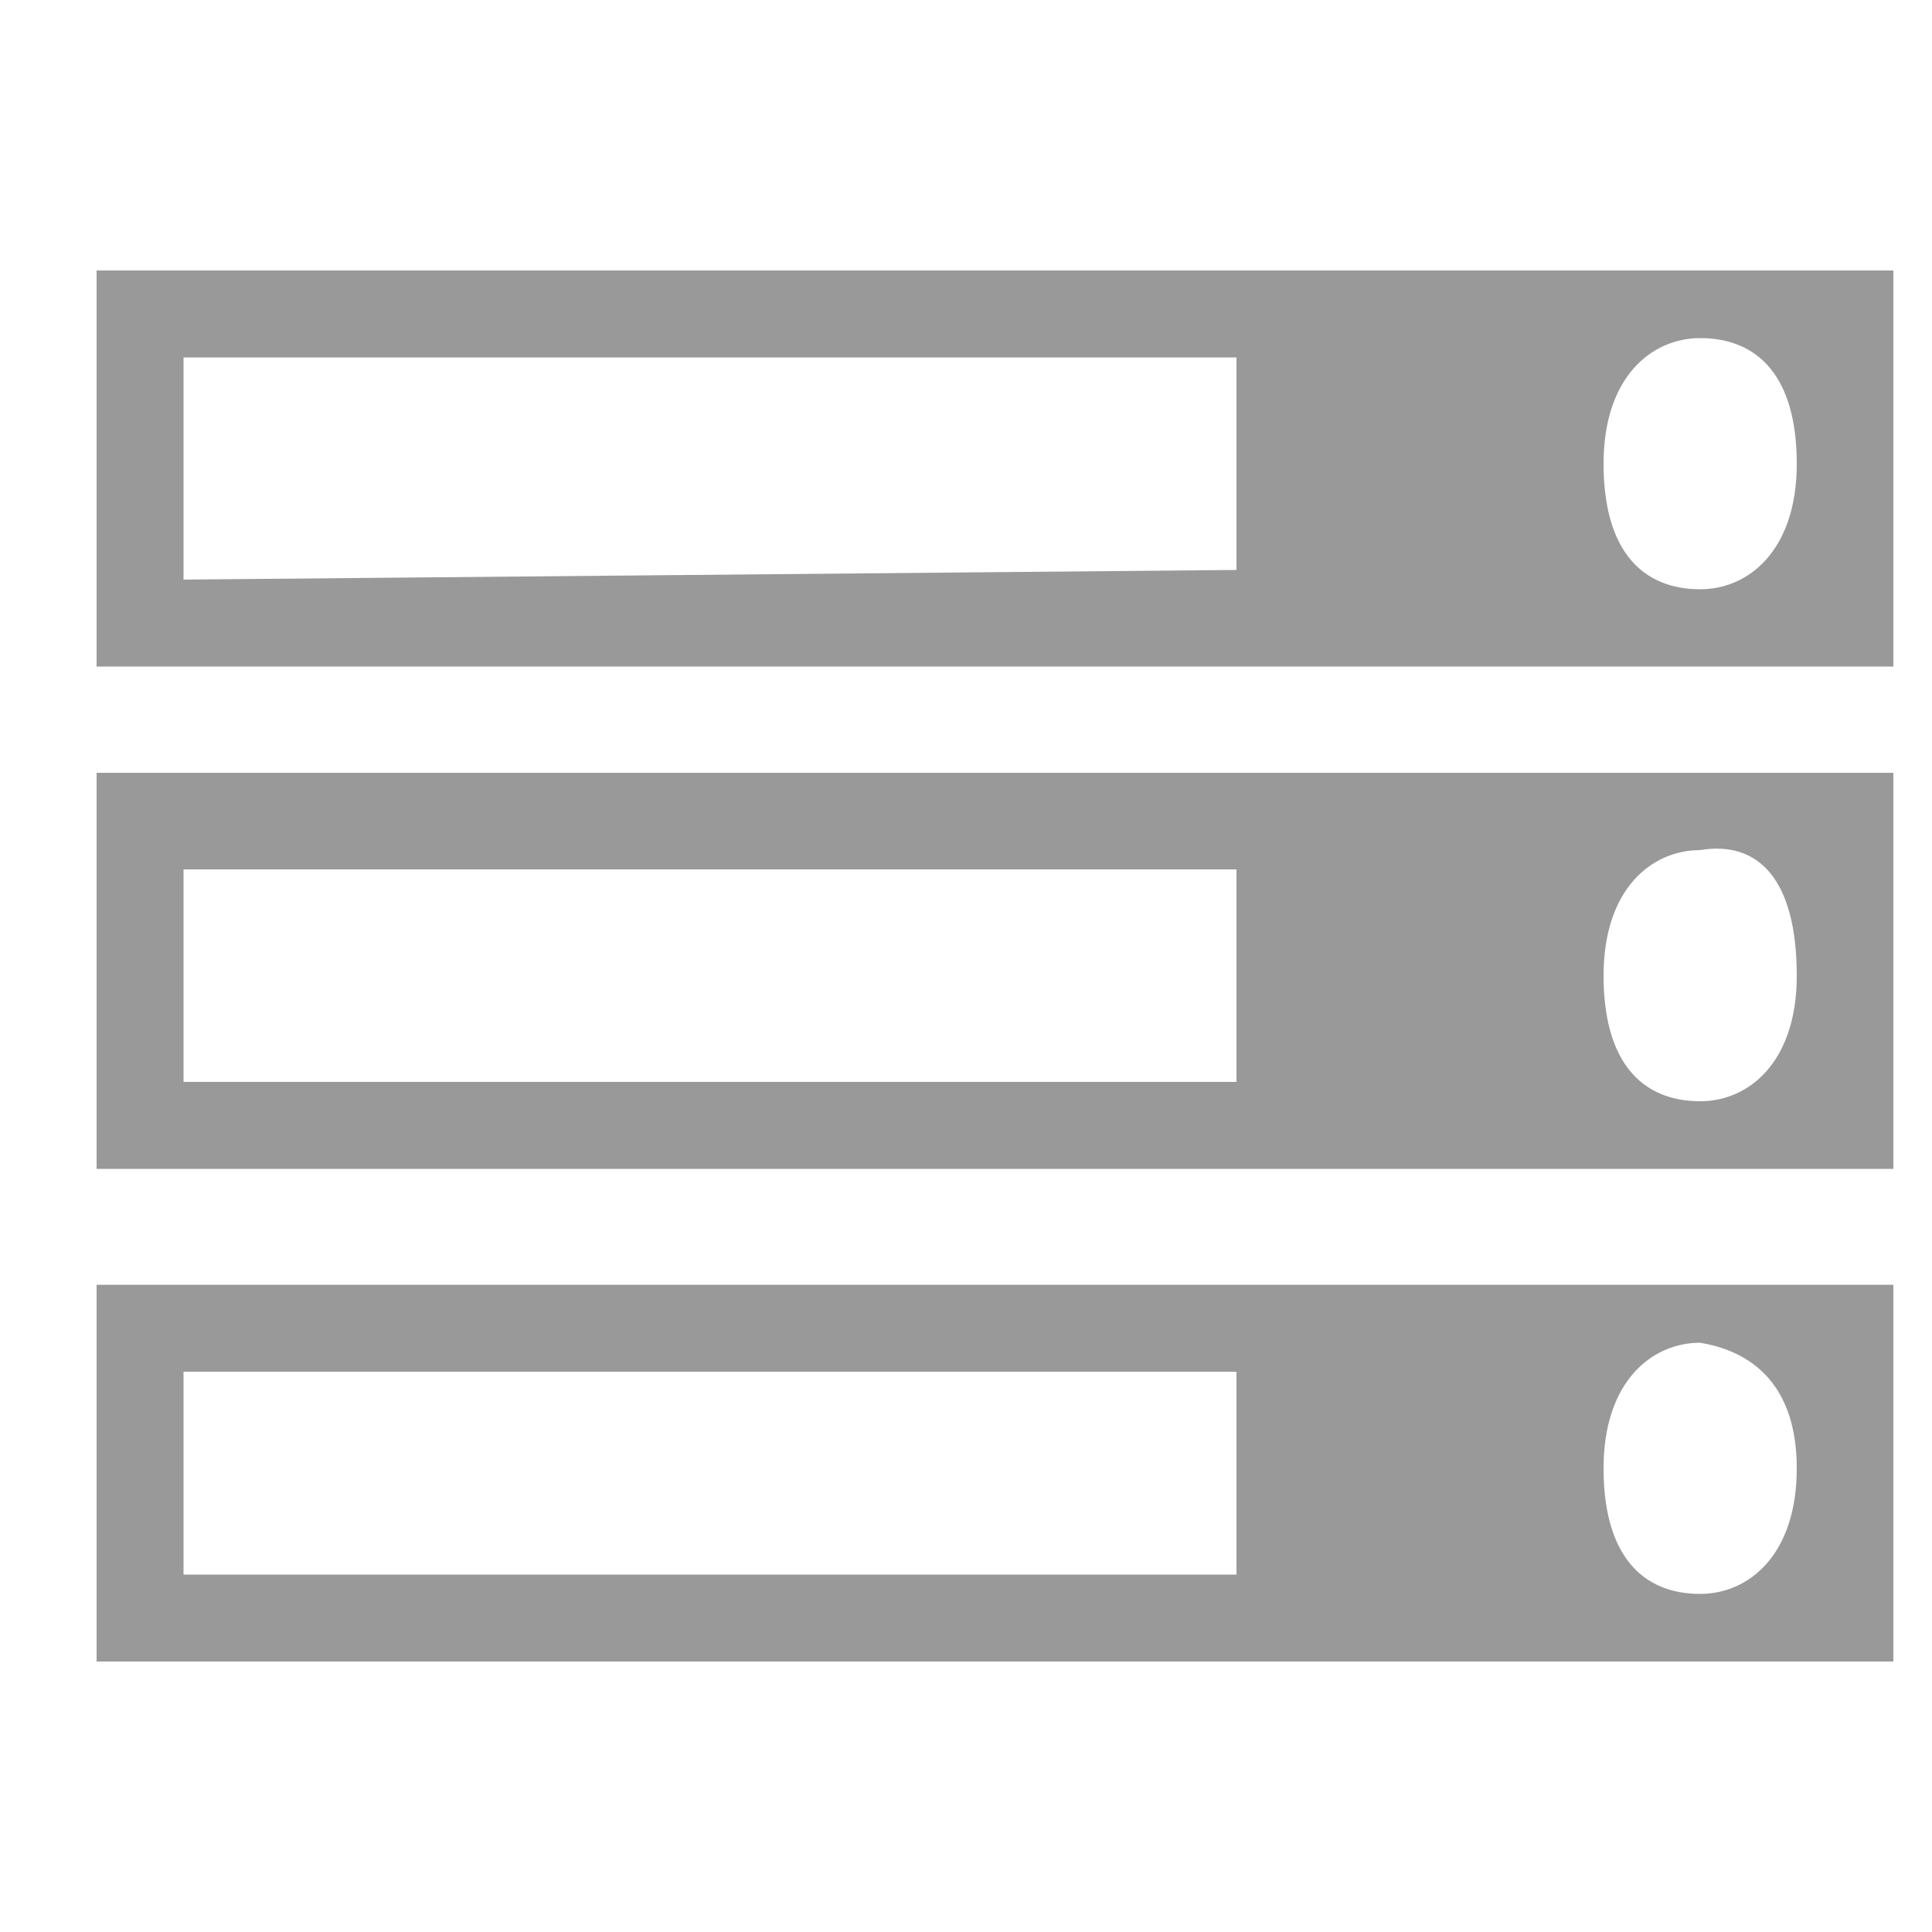
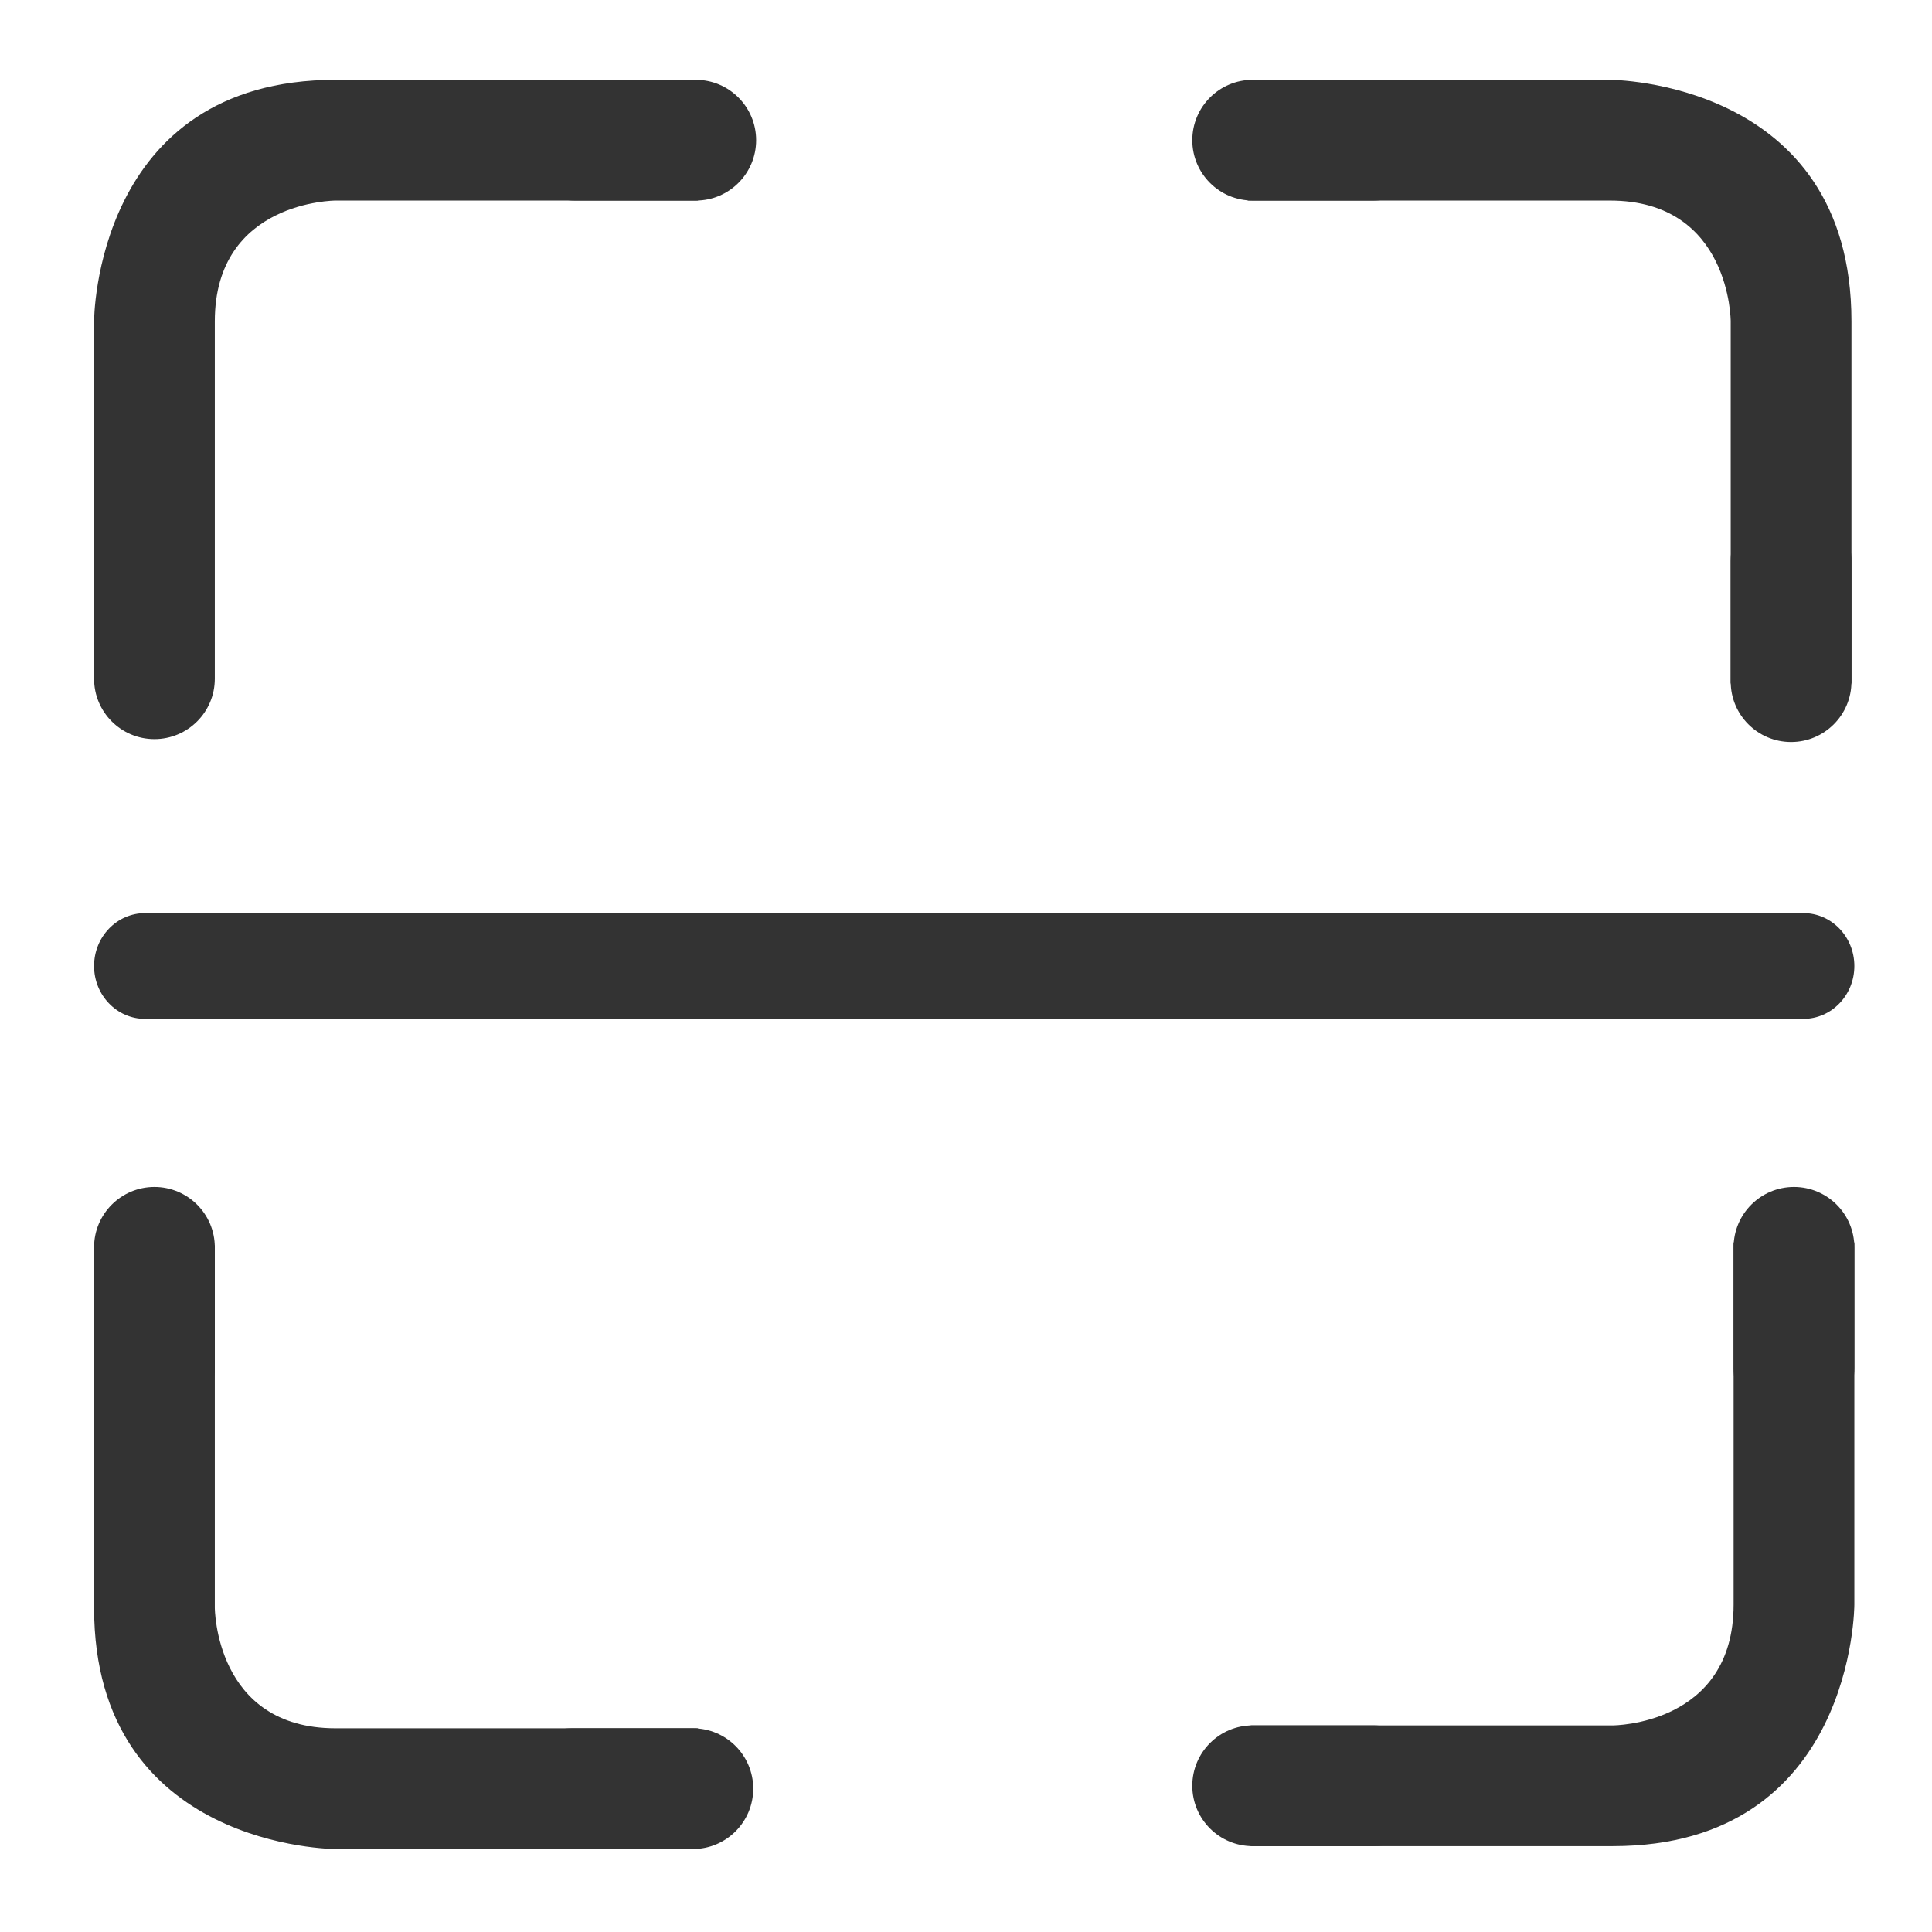
<svg xmlns="http://www.w3.org/2000/svg" class="icon" width="200px" height="200.00px" viewBox="0 0 1024 1024" version="1.1">
-   <path fill="#999999" d="M97.28 834.56v-107.52h558.08v107.52H97.28z m0-261.12V460.8h558.08v112.64H97.28z m855.04 204.8c0 46.08-25.6 66.56-51.2 66.56-30.72 0-51.2-20.48-51.2-66.56s25.6-66.56 51.2-66.56c30.72 5.12 51.2 25.6 51.2 66.56zM97.28 307.2V189.44h558.08v112.64L97.28 307.2z m855.04 209.92c0 46.08-25.6 66.56-51.2 66.56-30.72 0-51.2-20.48-51.2-66.56s25.6-66.56 51.2-66.56c30.72-5.12 51.2 15.36 51.2 66.56z m0-271.36c0 46.08-25.6 66.56-51.2 66.56-30.72 0-51.2-20.48-51.2-66.56s25.6-66.56 51.2-66.56c30.72 0 51.2 20.48 51.2 66.56z m51.2 435.2H51.2v199.68h952.32v-199.68z m0-271.36H51.2v209.92h952.32V409.6z m0-266.24H51.2v209.92h952.32V143.36z m0 0" />
+   <path fill="#333333" d="M661.312 42.304h192s128 0 128 128v192h-64v-192s0-64-64-64h-192v-64z" />
+   <path fill="#333333" d="M663.936 106.304c-17.664 0-32-14.336-32-32s14.336-32 32-32h64c17.664 0 32 14.336 32 32s-14.336 32-32 32h-64zM981.312 361.28c0 17.664-14.336 32-32 32s-32-14.336-32-32v-64c0-17.664 14.336-32 32-32s32 14.336 32 32v64zM113.856 359.744c0 17.664-14.336 32-32 32s-32-14.336-32-32v-189.44s0-128 128-128h192v64h-192s-64 0-64 64v189.44" />
+   <path fill="#333333" d="M368.768 42.304c17.664 0 32 14.336 32 32s-14.336 32-32 32h-64c-17.664 0-32-14.336-32-32s14.336-32 32-32h64zM982.848 658.496v192s0 128-128 128h-192v-64h192s64 0 64-64v-192h64z" />
+   <path fill="#333333" d="M918.848 661.12c0-17.664 14.336-32 32-32s32 14.336 32 32v64c0 17.664-14.336 32-32 32s-32-14.336-32-32v-64zM663.936 978.496c-17.664 0-32-14.336-32-32s14.336-32 32-32h64c17.664 0 32 14.336 32 32s-14.336 32-32 32h-64zM369.856 980.032h-192s-128 0-128-128v-192h64v192s0 64 64 64h192v64z" />
+   <path fill="#333333" d="M367.232 916.032c17.664 0 32 14.336 32 32s-14.336 32-32 32h-64c-17.664 0-32-14.336-32-32s14.336-32 32-32h64zM49.856 661.12c0-17.664 14.336-32 32-32s32 14.336 32 32v64c0 17.664-14.336 32-32 32s-32-14.336-32-32v-64zM982.848 512c0 15.488-12.096 28.032-27.072 28.032H76.864c-14.912 0-27.008-12.544-27.008-28.032s12.096-28.032 27.072-28.032H955.84c14.912 0 27.008 12.544 27.008 28.032z" />
</svg>
